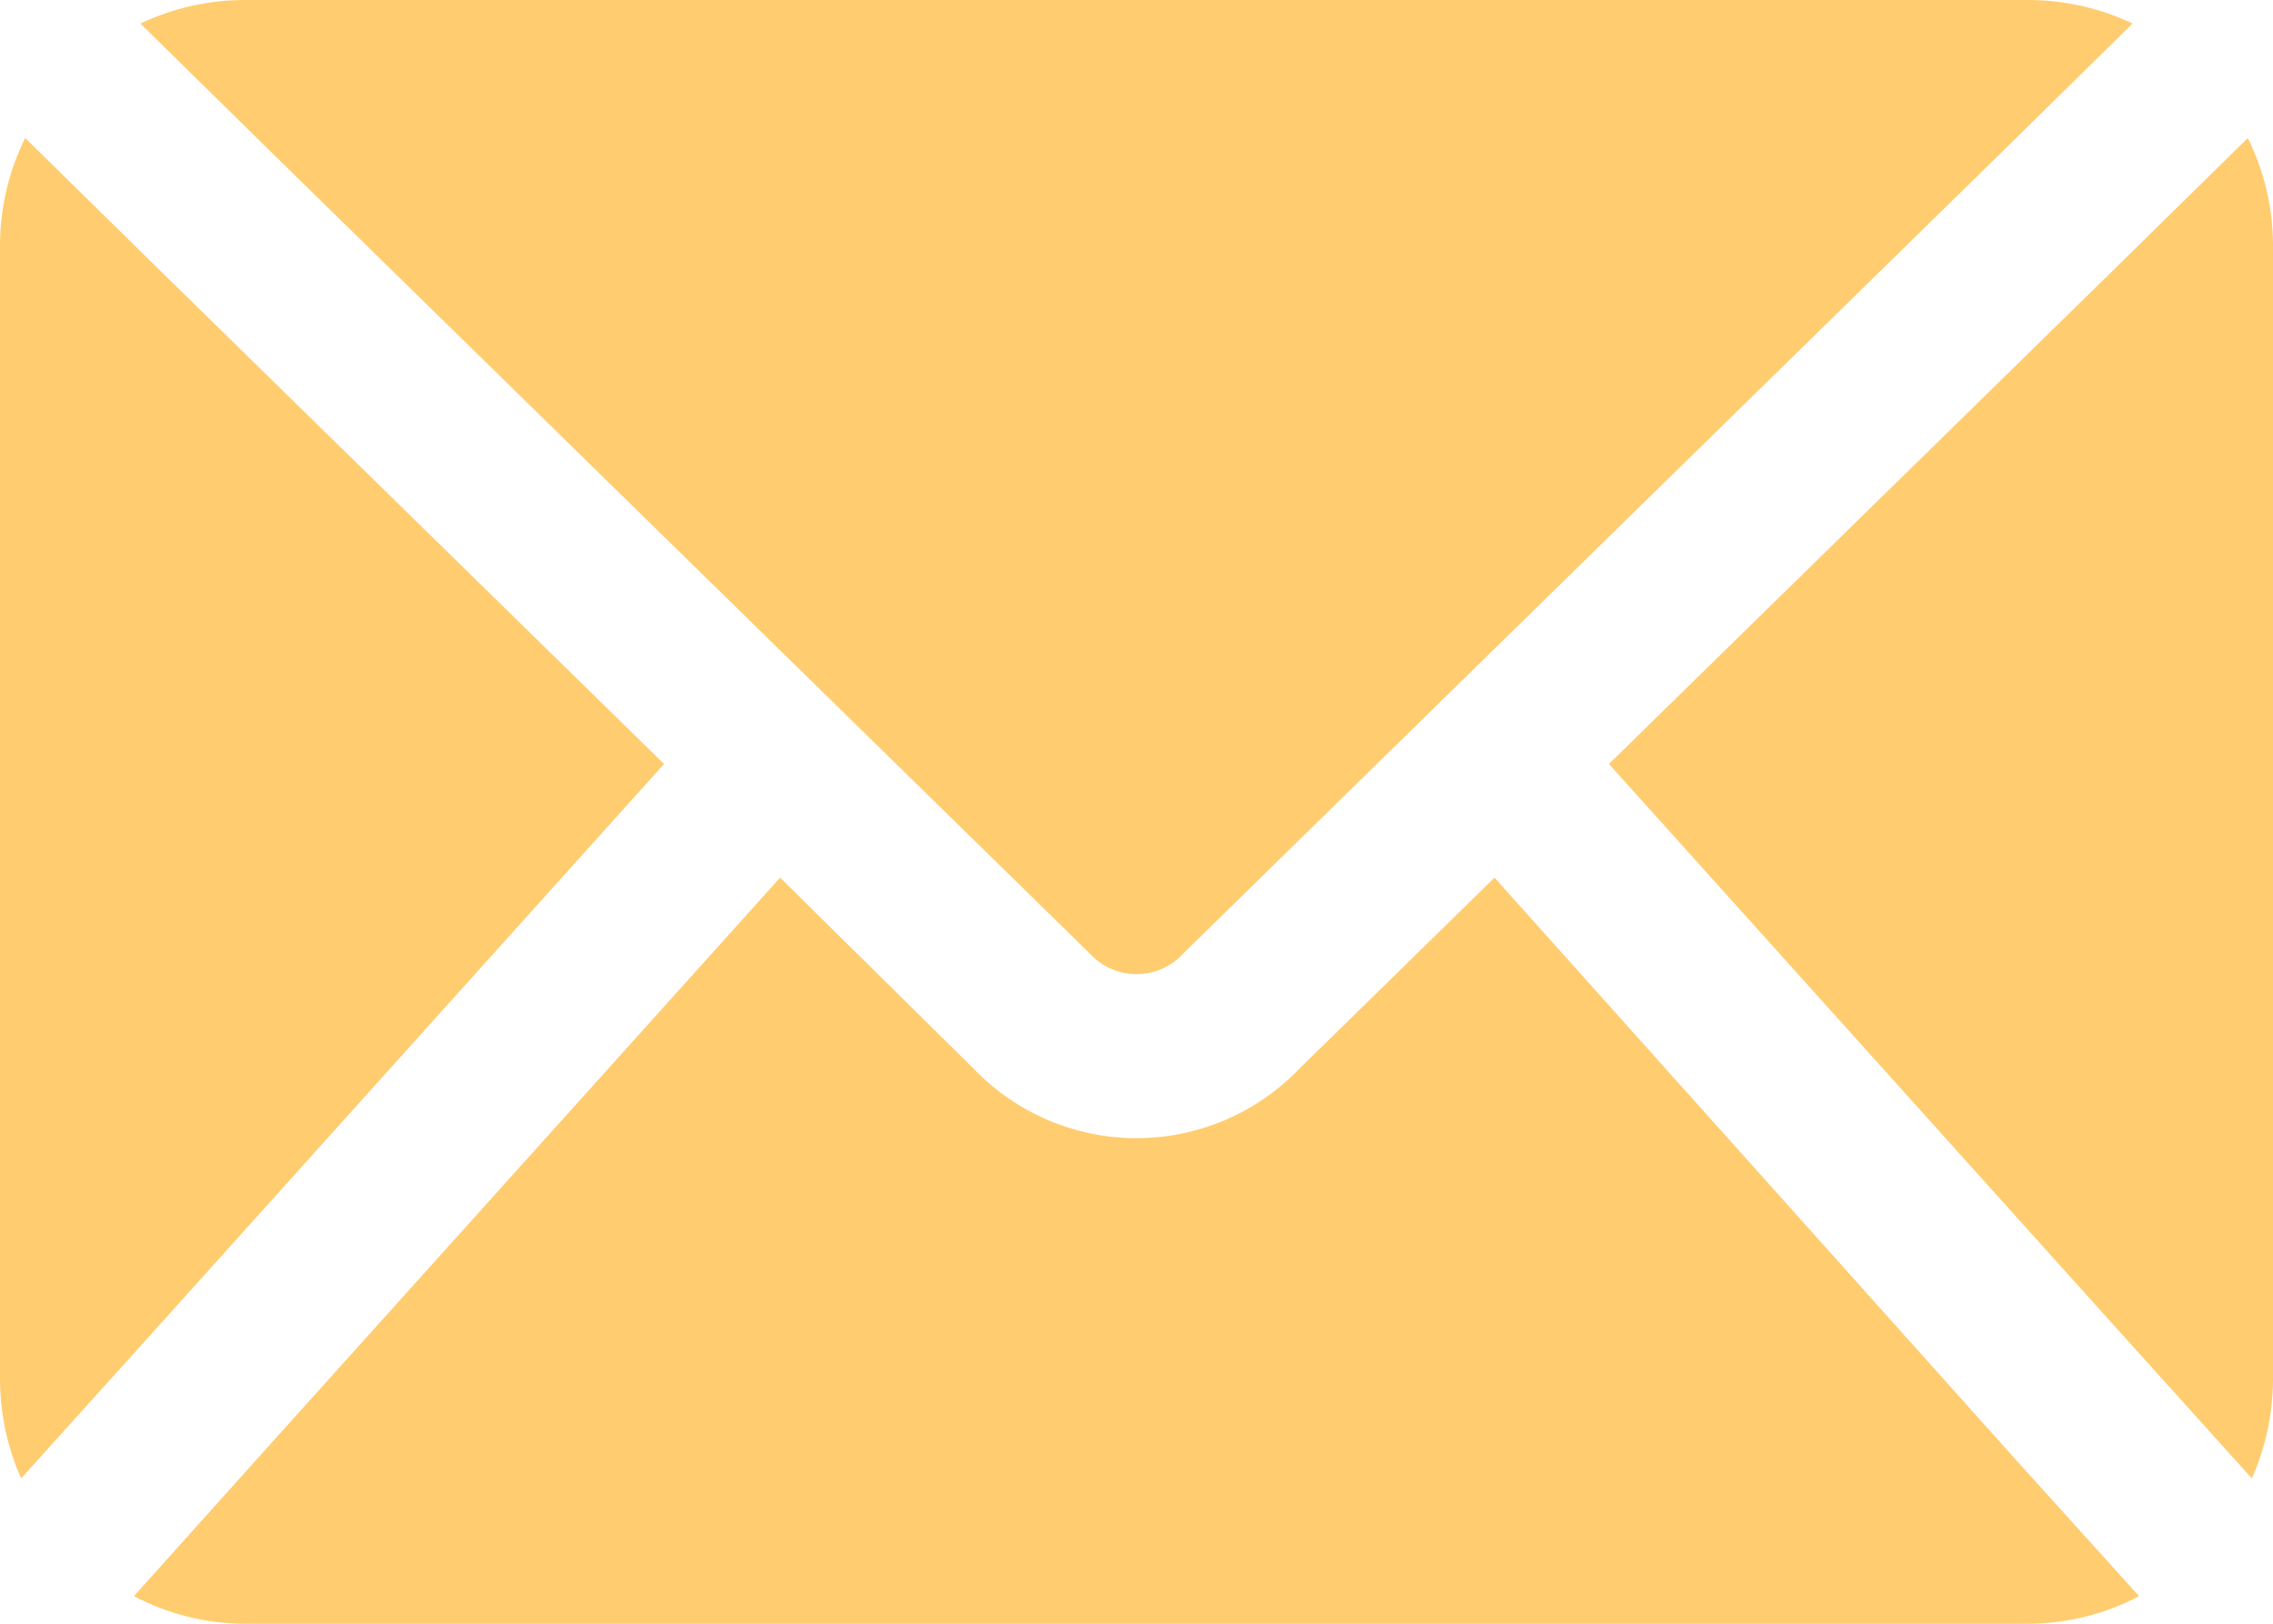
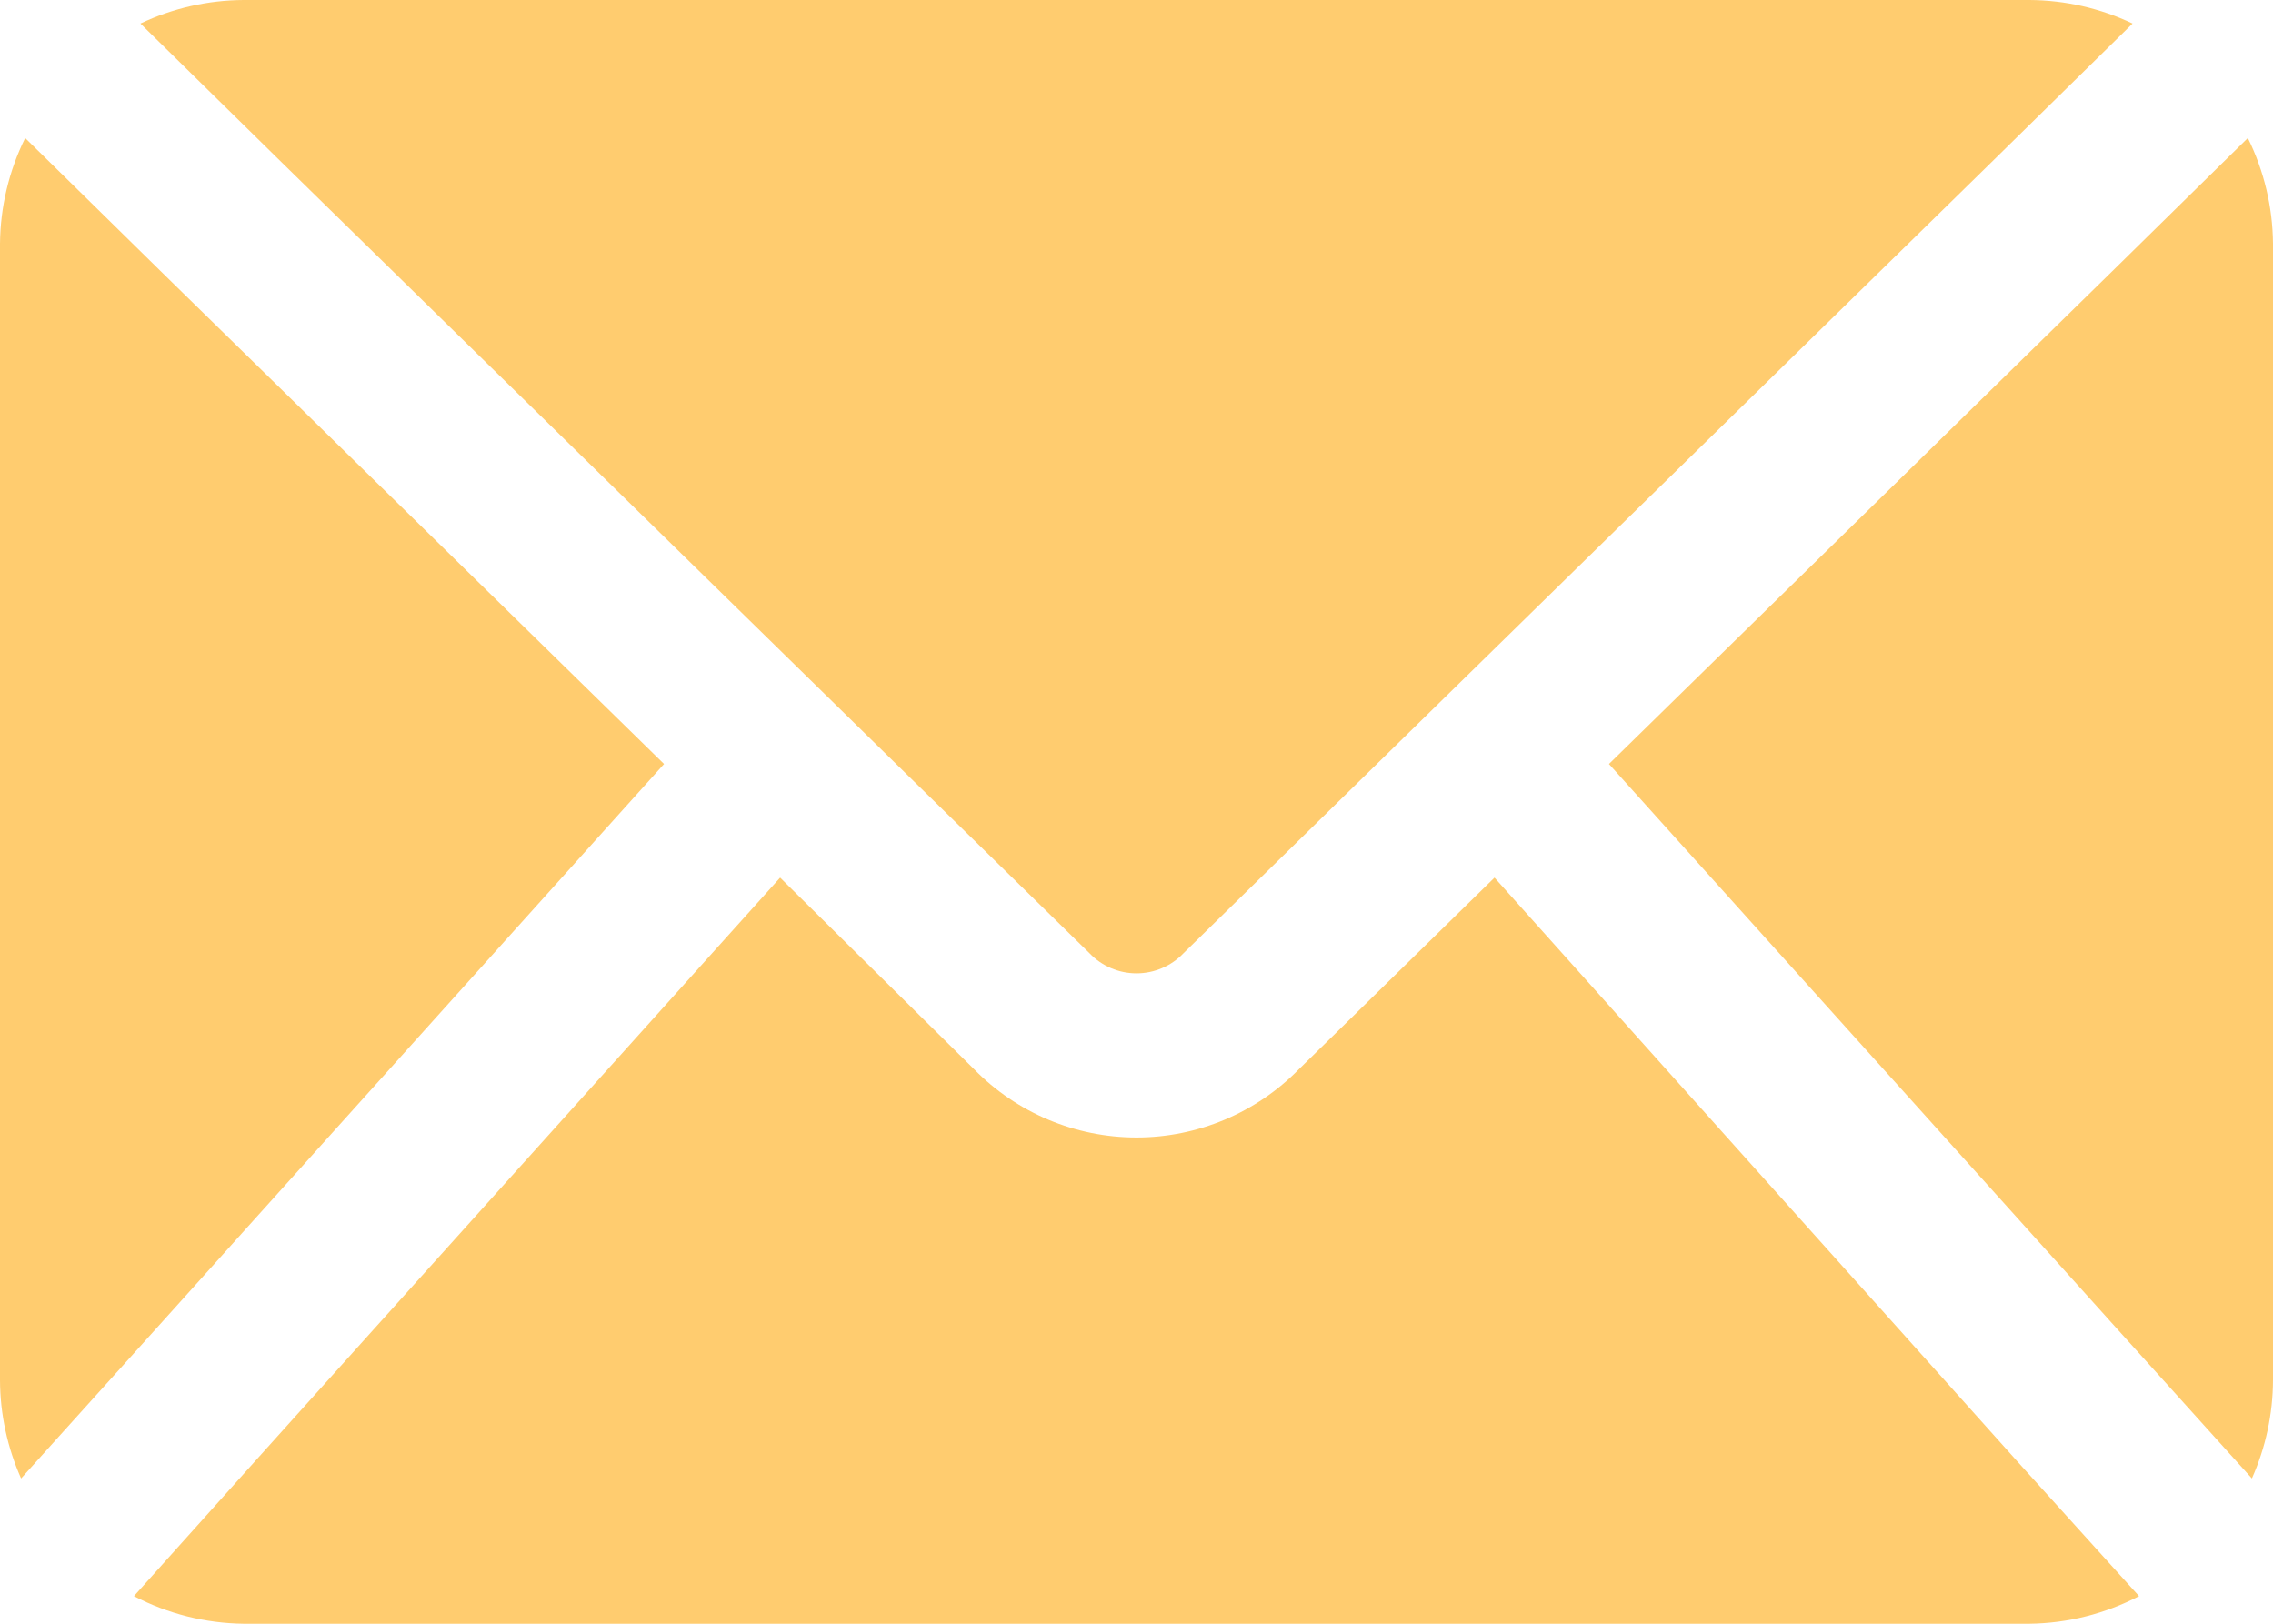
- <svg xmlns="http://www.w3.org/2000/svg" viewBox="0 0 28 20" x="0px" y="0px" version="1.1" id="svg2" width="28" height="20">
-   <defs id="defs2" />
-   <g data-name="Layer 2" id="g1" style="fill:#ffcc6f;fill-opacity:1" transform="translate(-2,-6)">
-     <path d="m 26.85,24 1.5,1.66 A 2.94,2.94 0 0 1 27,26 H 5 A 2.94,2.94 0 0 1 3.65,25.66 L 5.14,24 11.61,16.81 14,19.17 a 2.78,2.78 0 0 0 4,0 l 2.41,-2.36 z M 15.42,17.74 a 0.78,0.78 0 0 0 1.16,0 L 26.53,8 28.27,6.29 A 3,3 0 0 0 27,6 H 5 A 3,3 0 0 0 3.73,6.29 L 5.47,8 Z M 10.18,15.41 4,9.36 2.31,7.7 A 3,3 0 0 0 2,9 v 14 a 3.05,3.05 0 0 0 0.26,1.21 L 4,22.28 Z M 29.69,7.7 28,9.36 21.82,15.41 28,22.28 29.74,24.21 A 3.05,3.05 0 0 0 30,23 V 9 A 3,3 0 0 0 29.69,7.7 Z" id="path1" style="fill:#ffcc6f;fill-opacity:1" />
-   </g>
+ <svg xmlns="http://www.w3.org/2000/svg" viewBox="0 0 28 20">
+   <path d="m24.85 18 1.5 1.66A3 3 0 0 1 25 20H3a3 3 0 0 1-1.35-.34L3.14 18l6.47-7.19L12 13.17a2.8 2.8 0 0 0 4 0l2.41-2.36zm-11.43-6.26a.8.8 0 0 0 1.16 0L24.53 2 26.27.29A3 3 0 0 0 25 0H3a3 3 0 0 0-1.27.29L3.47 2ZM8.18 9.41 2 3.36.31 1.7A3 3 0 0 0 0 3v14a3 3 0 0 0 .26 1.21L2 16.28ZM27.69 1.7 26 3.36l-6.18 6.05L26 16.28l1.74 1.93A3 3 0 0 0 28 17V3a3 3 0 0 0-.31-1.3" fill="#ffcc6f" data-name="Layer 2" />
</svg>
